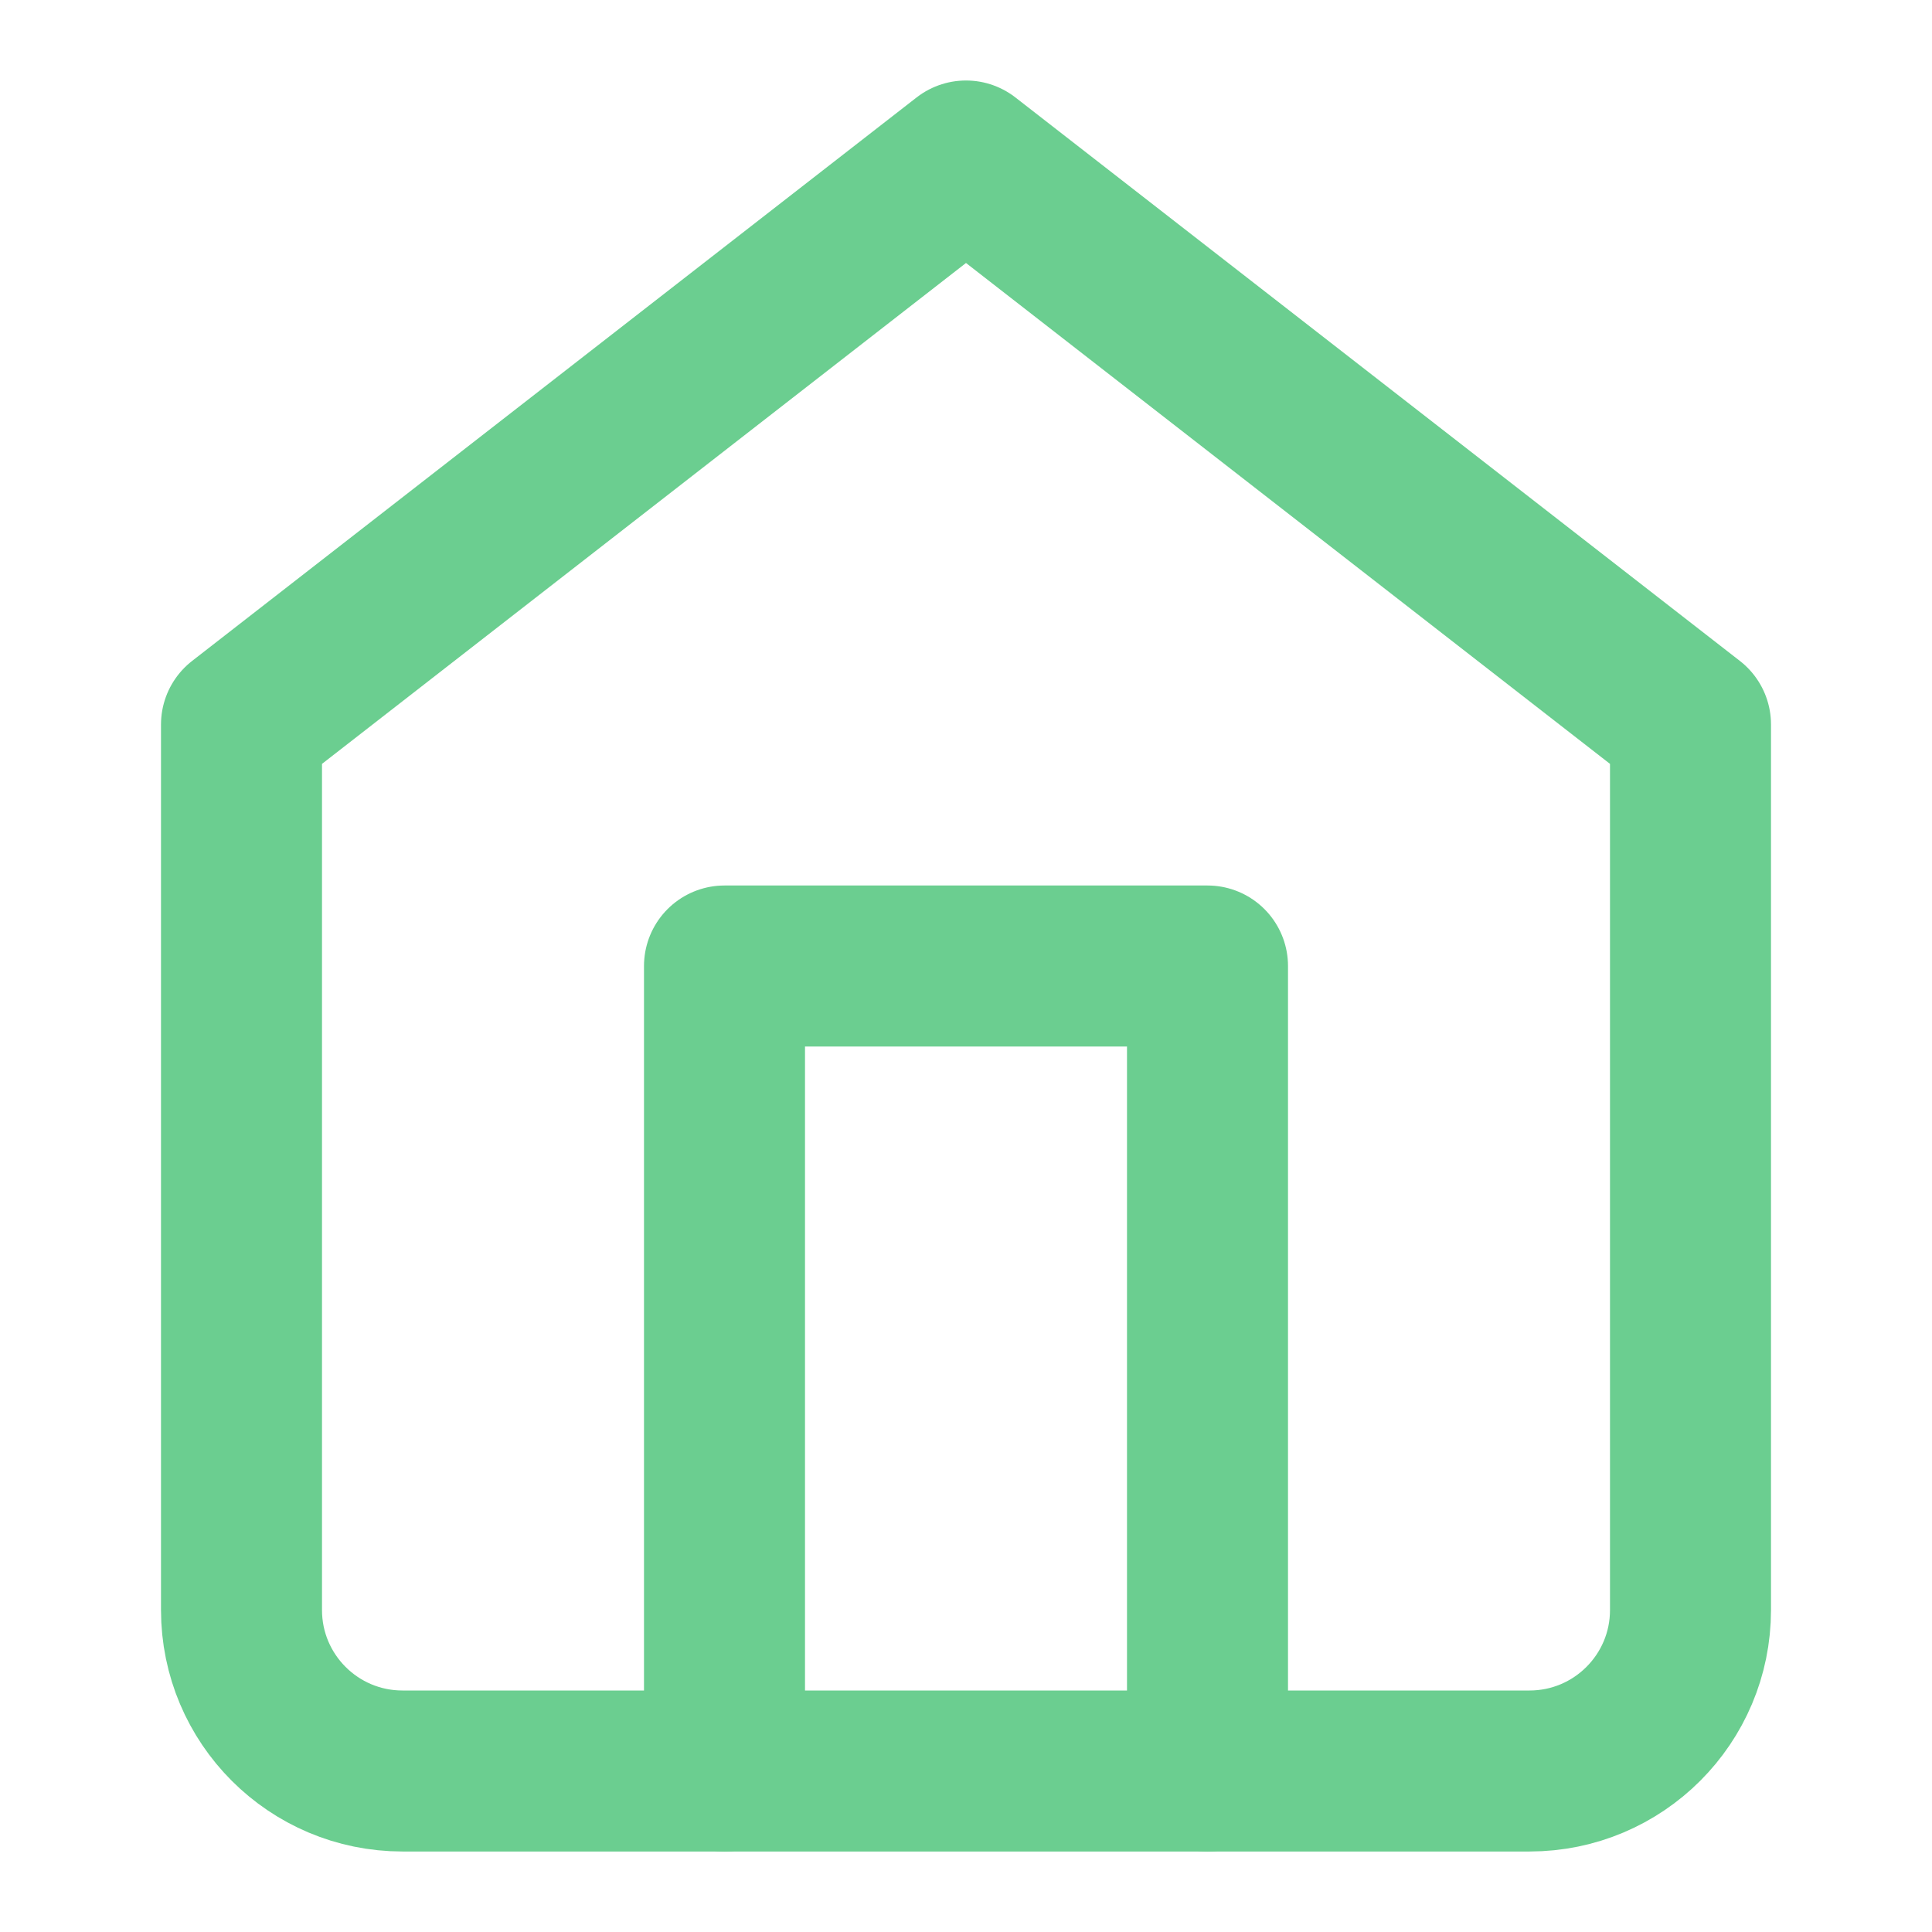
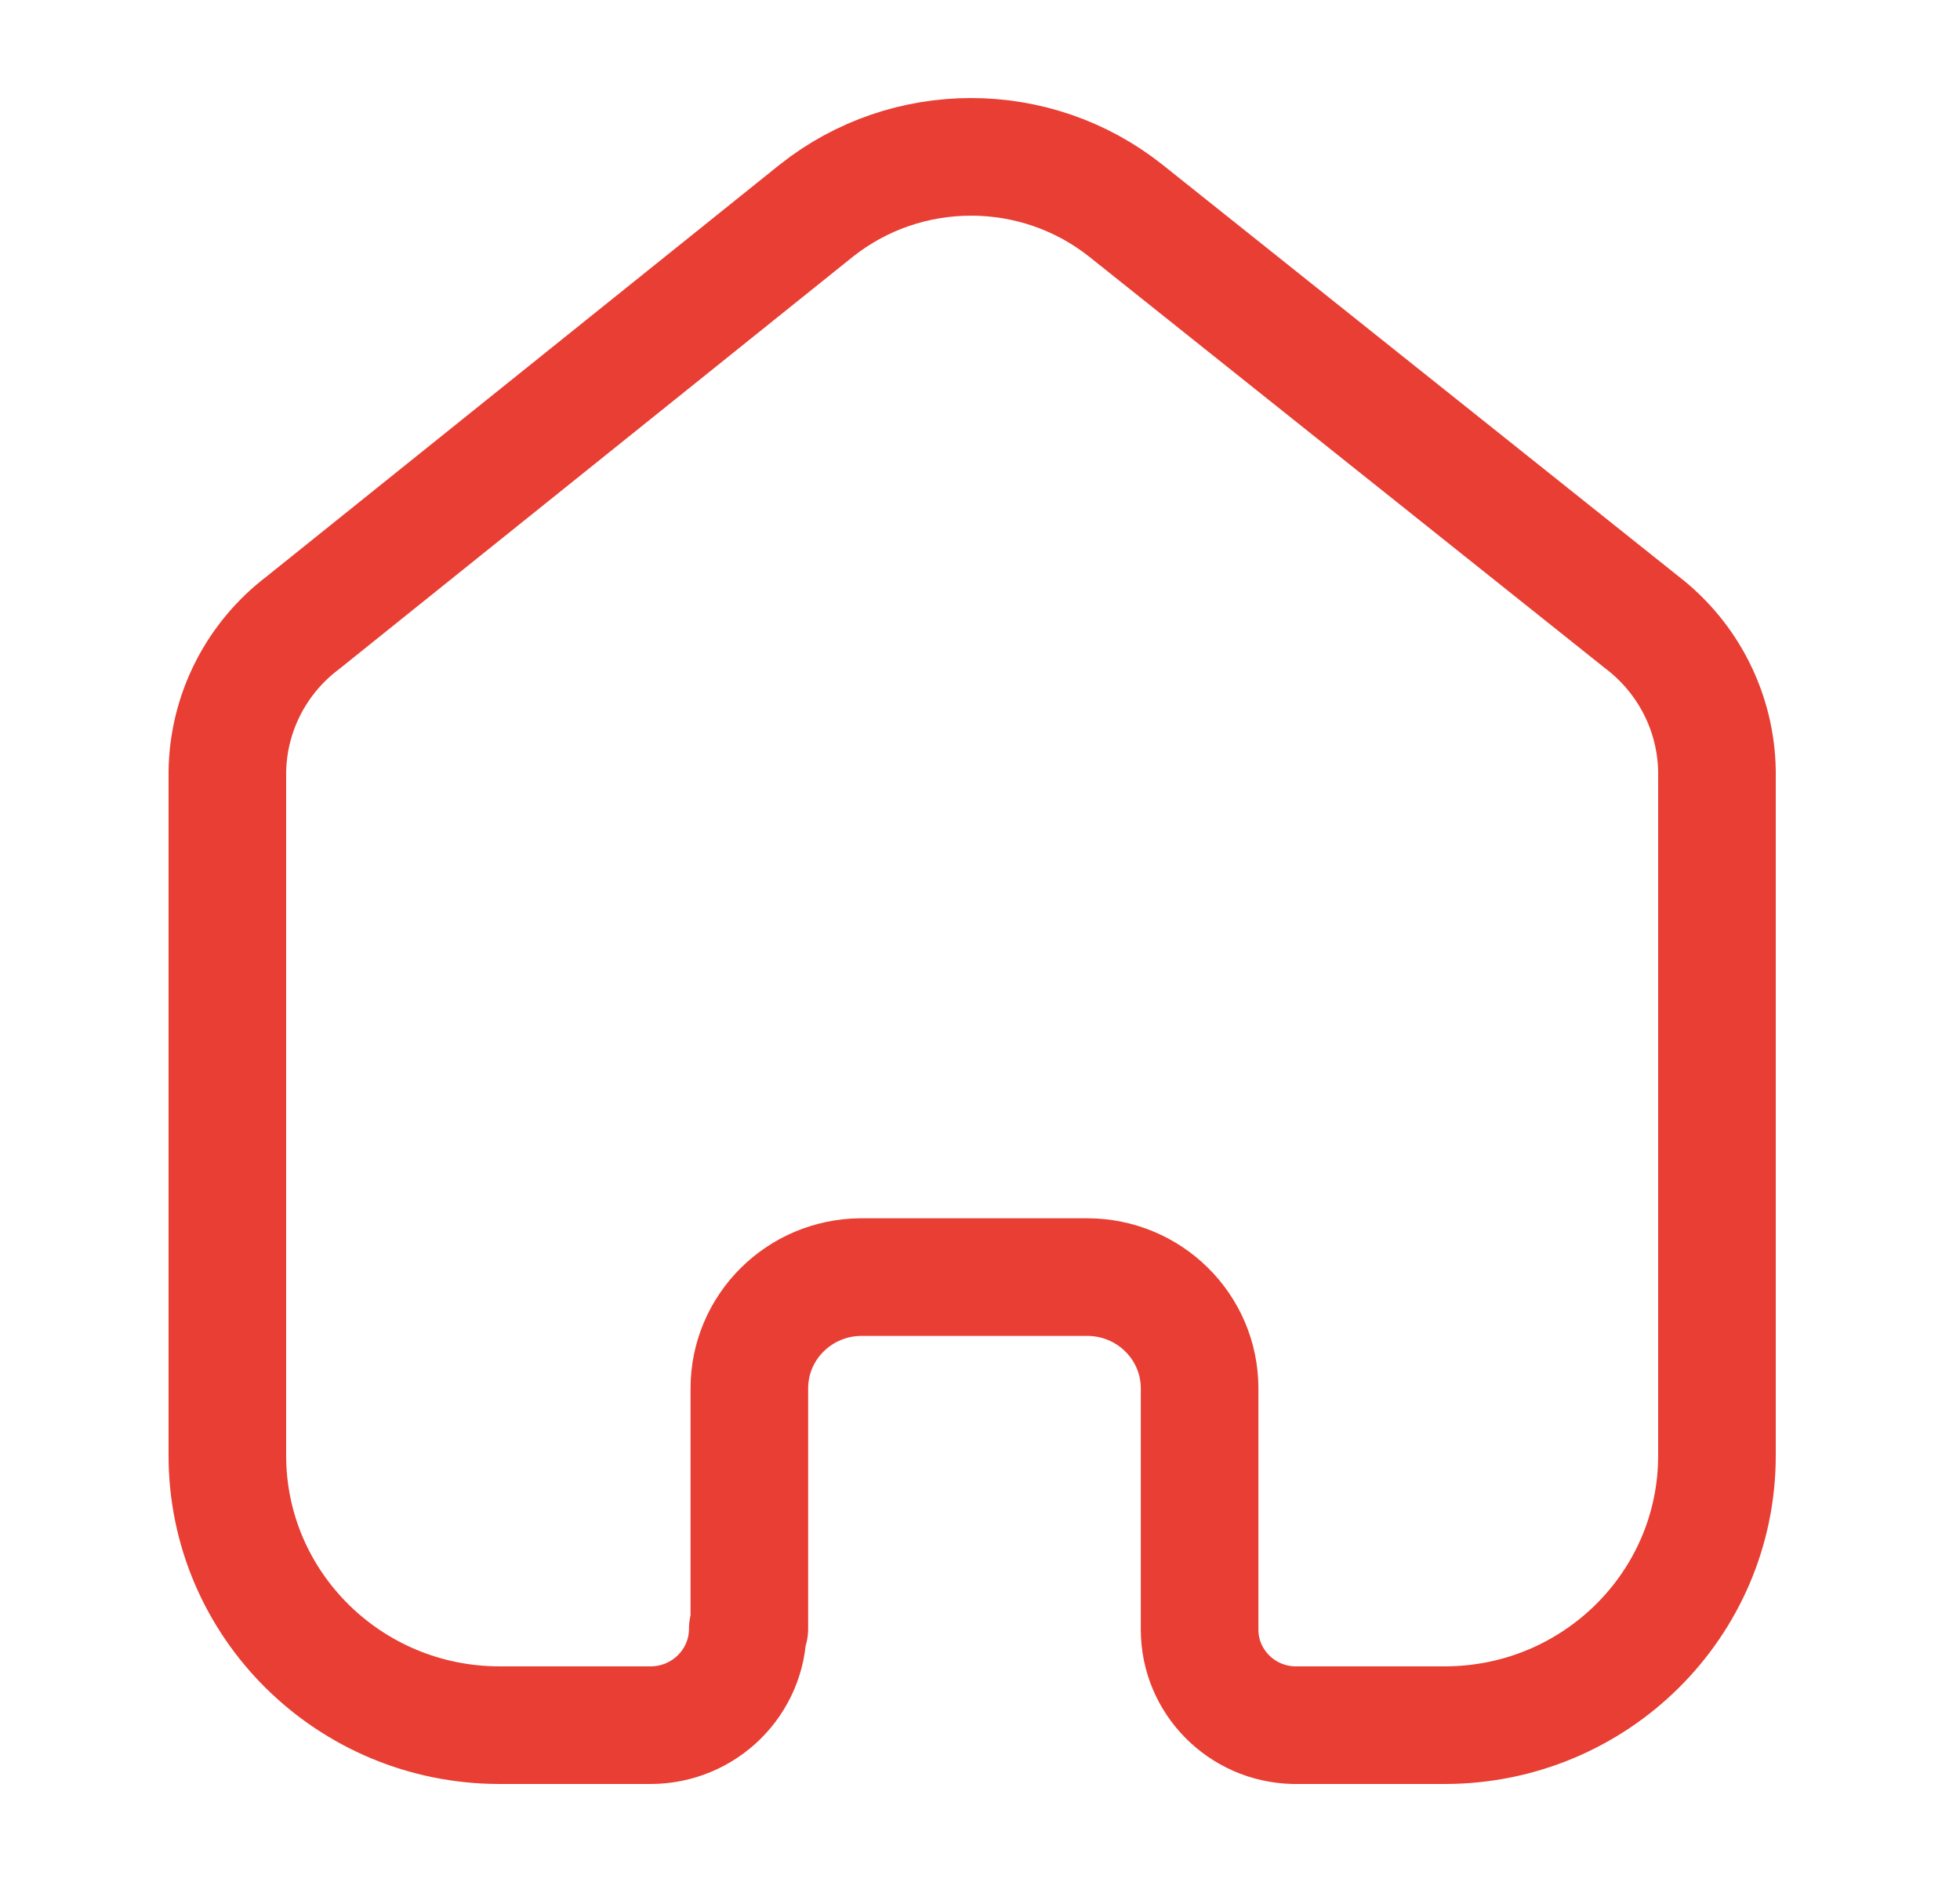
- <svg xmlns="http://www.w3.org/2000/svg" width="24" height="24" viewBox="0 0 24 24" fill="none" stroke="#6bce90" stroke-width="2" stroke-linecap="round" stroke-linejoin="round" class="lucide lucide-home">
-   <path d="m3 9 9-7 9 7v11a2 2 0 0 1-2 2H5a2 2 0 0 1-2-2z" />
-   <polyline points="9 22 9 12 15 12 15 22" />
+ <svg xmlns="http://www.w3.org/2000/svg" width="25" height="24" viewBox="0 0 25 24" fill="none">
+   <path d="M9.558 20.771V17.705C9.558 16.925 10.194 16.291 10.981 16.286H13.867C14.659 16.286 15.301 16.921 15.301 17.705V17.705V20.781C15.301 21.443 15.835 21.985 16.503 22H18.427C20.346 22 21.9 20.461 21.9 18.562V18.562V9.838C21.89 9.091 21.536 8.389 20.938 7.933L14.358 2.685C13.205 1.772 11.567 1.772 10.414 2.685L3.862 7.943C3.263 8.397 2.908 9.1 2.9 9.847V18.562C2.9 20.461 4.455 22 6.373 22H8.297C8.983 22 9.538 21.45 9.538 20.771V20.771" stroke="#E83E33" stroke-width="1.5" stroke-linecap="round" stroke-linejoin="round" />
</svg>
